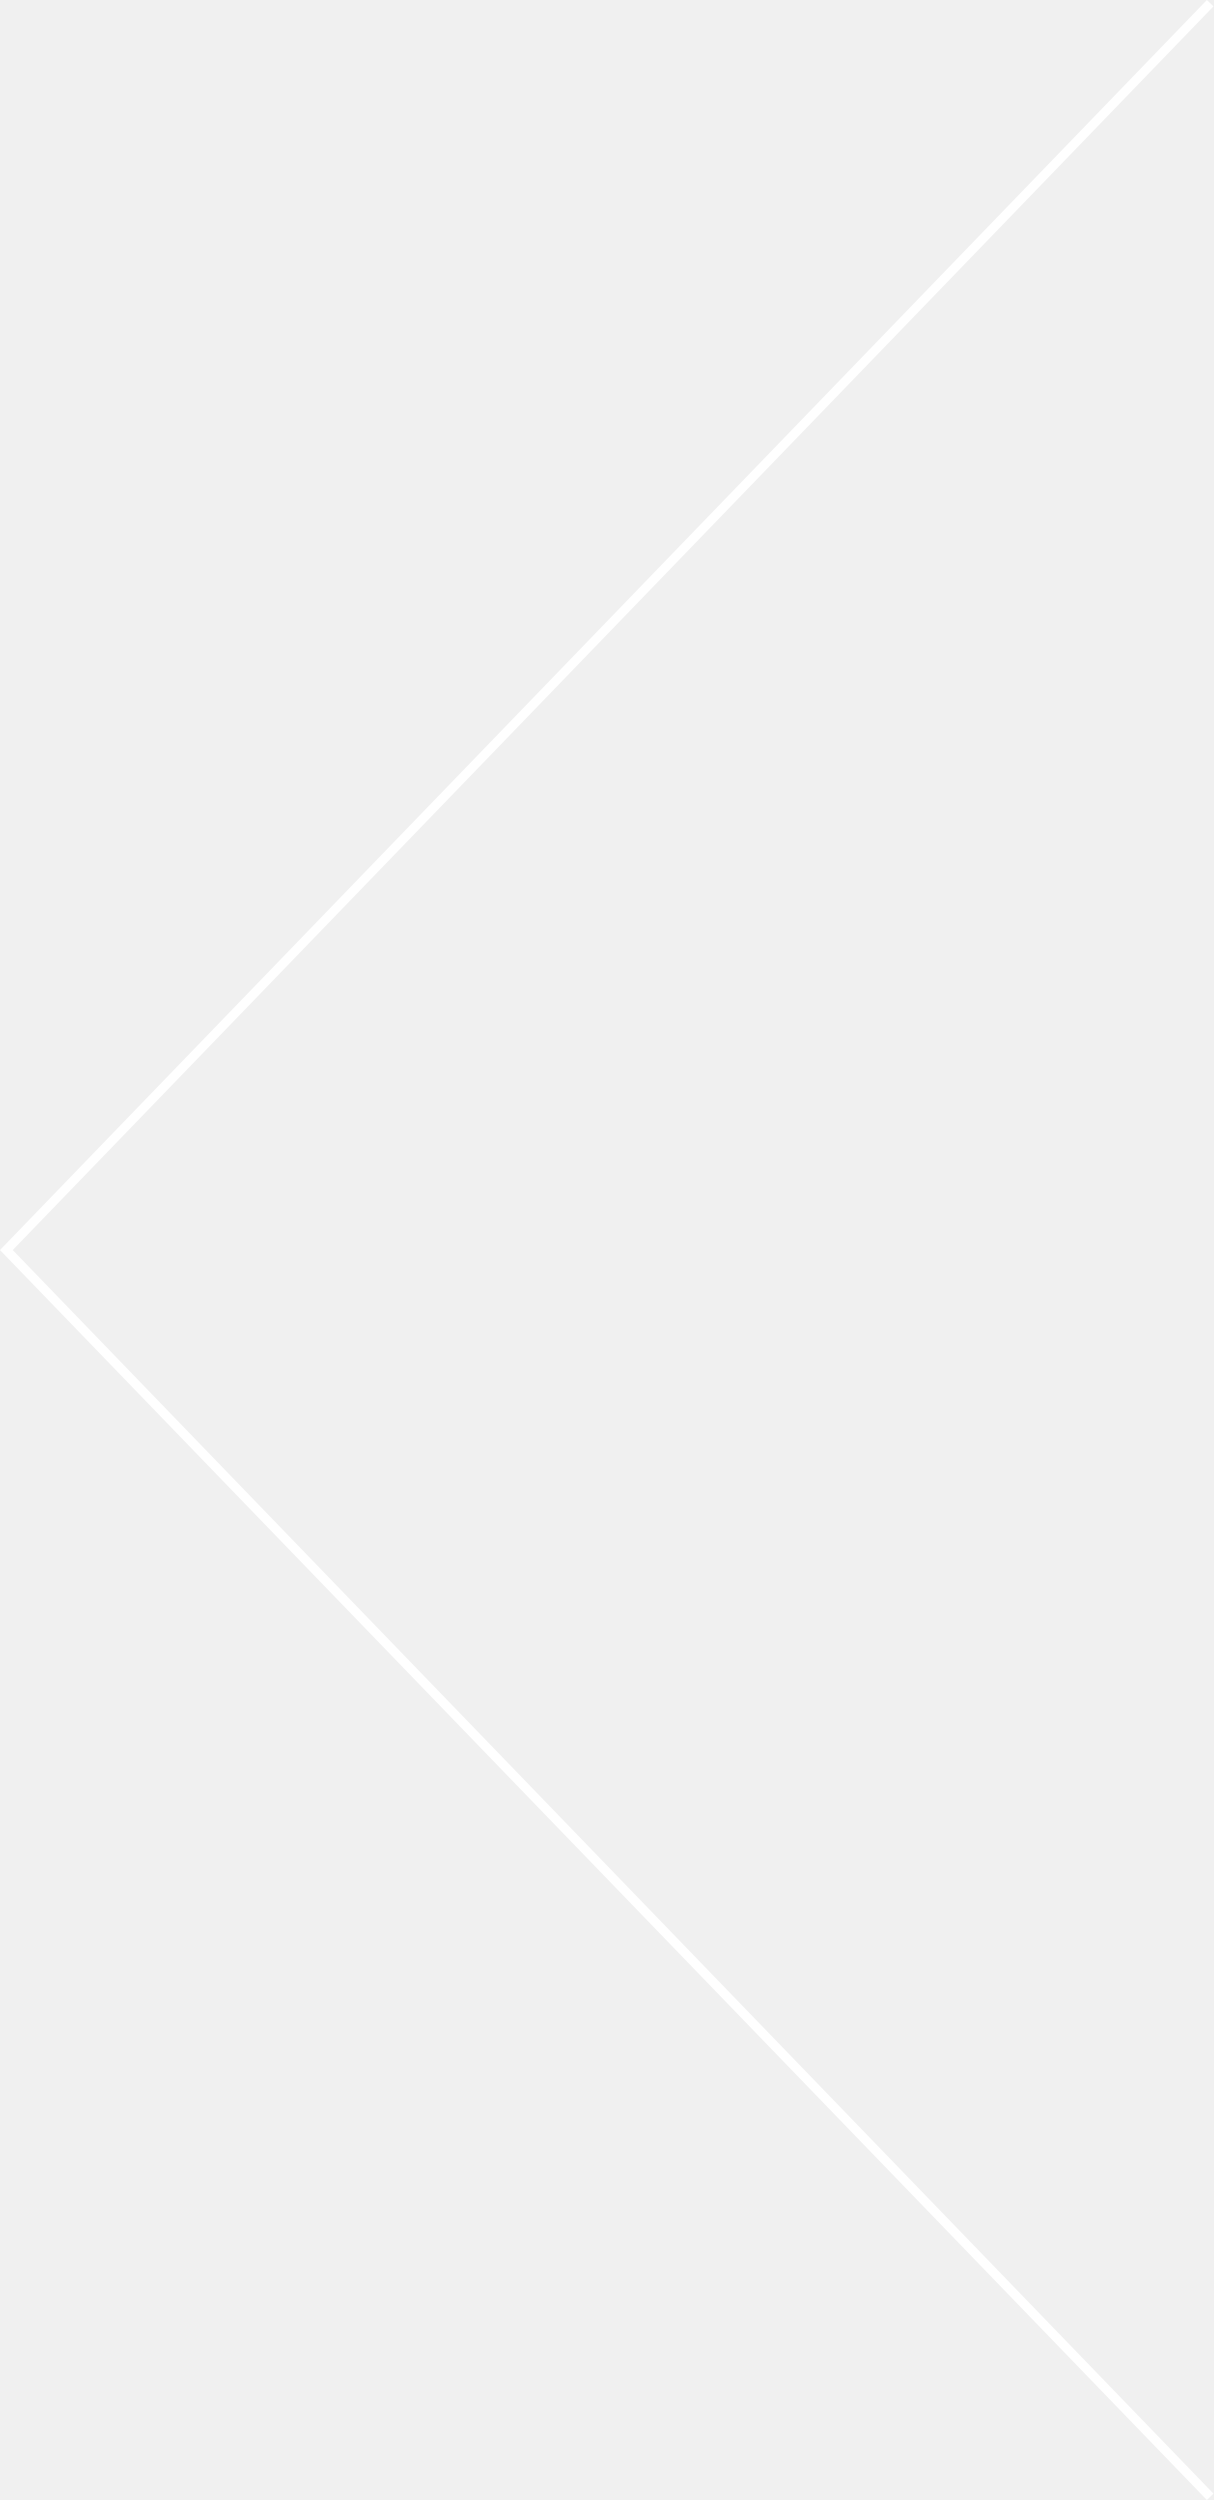
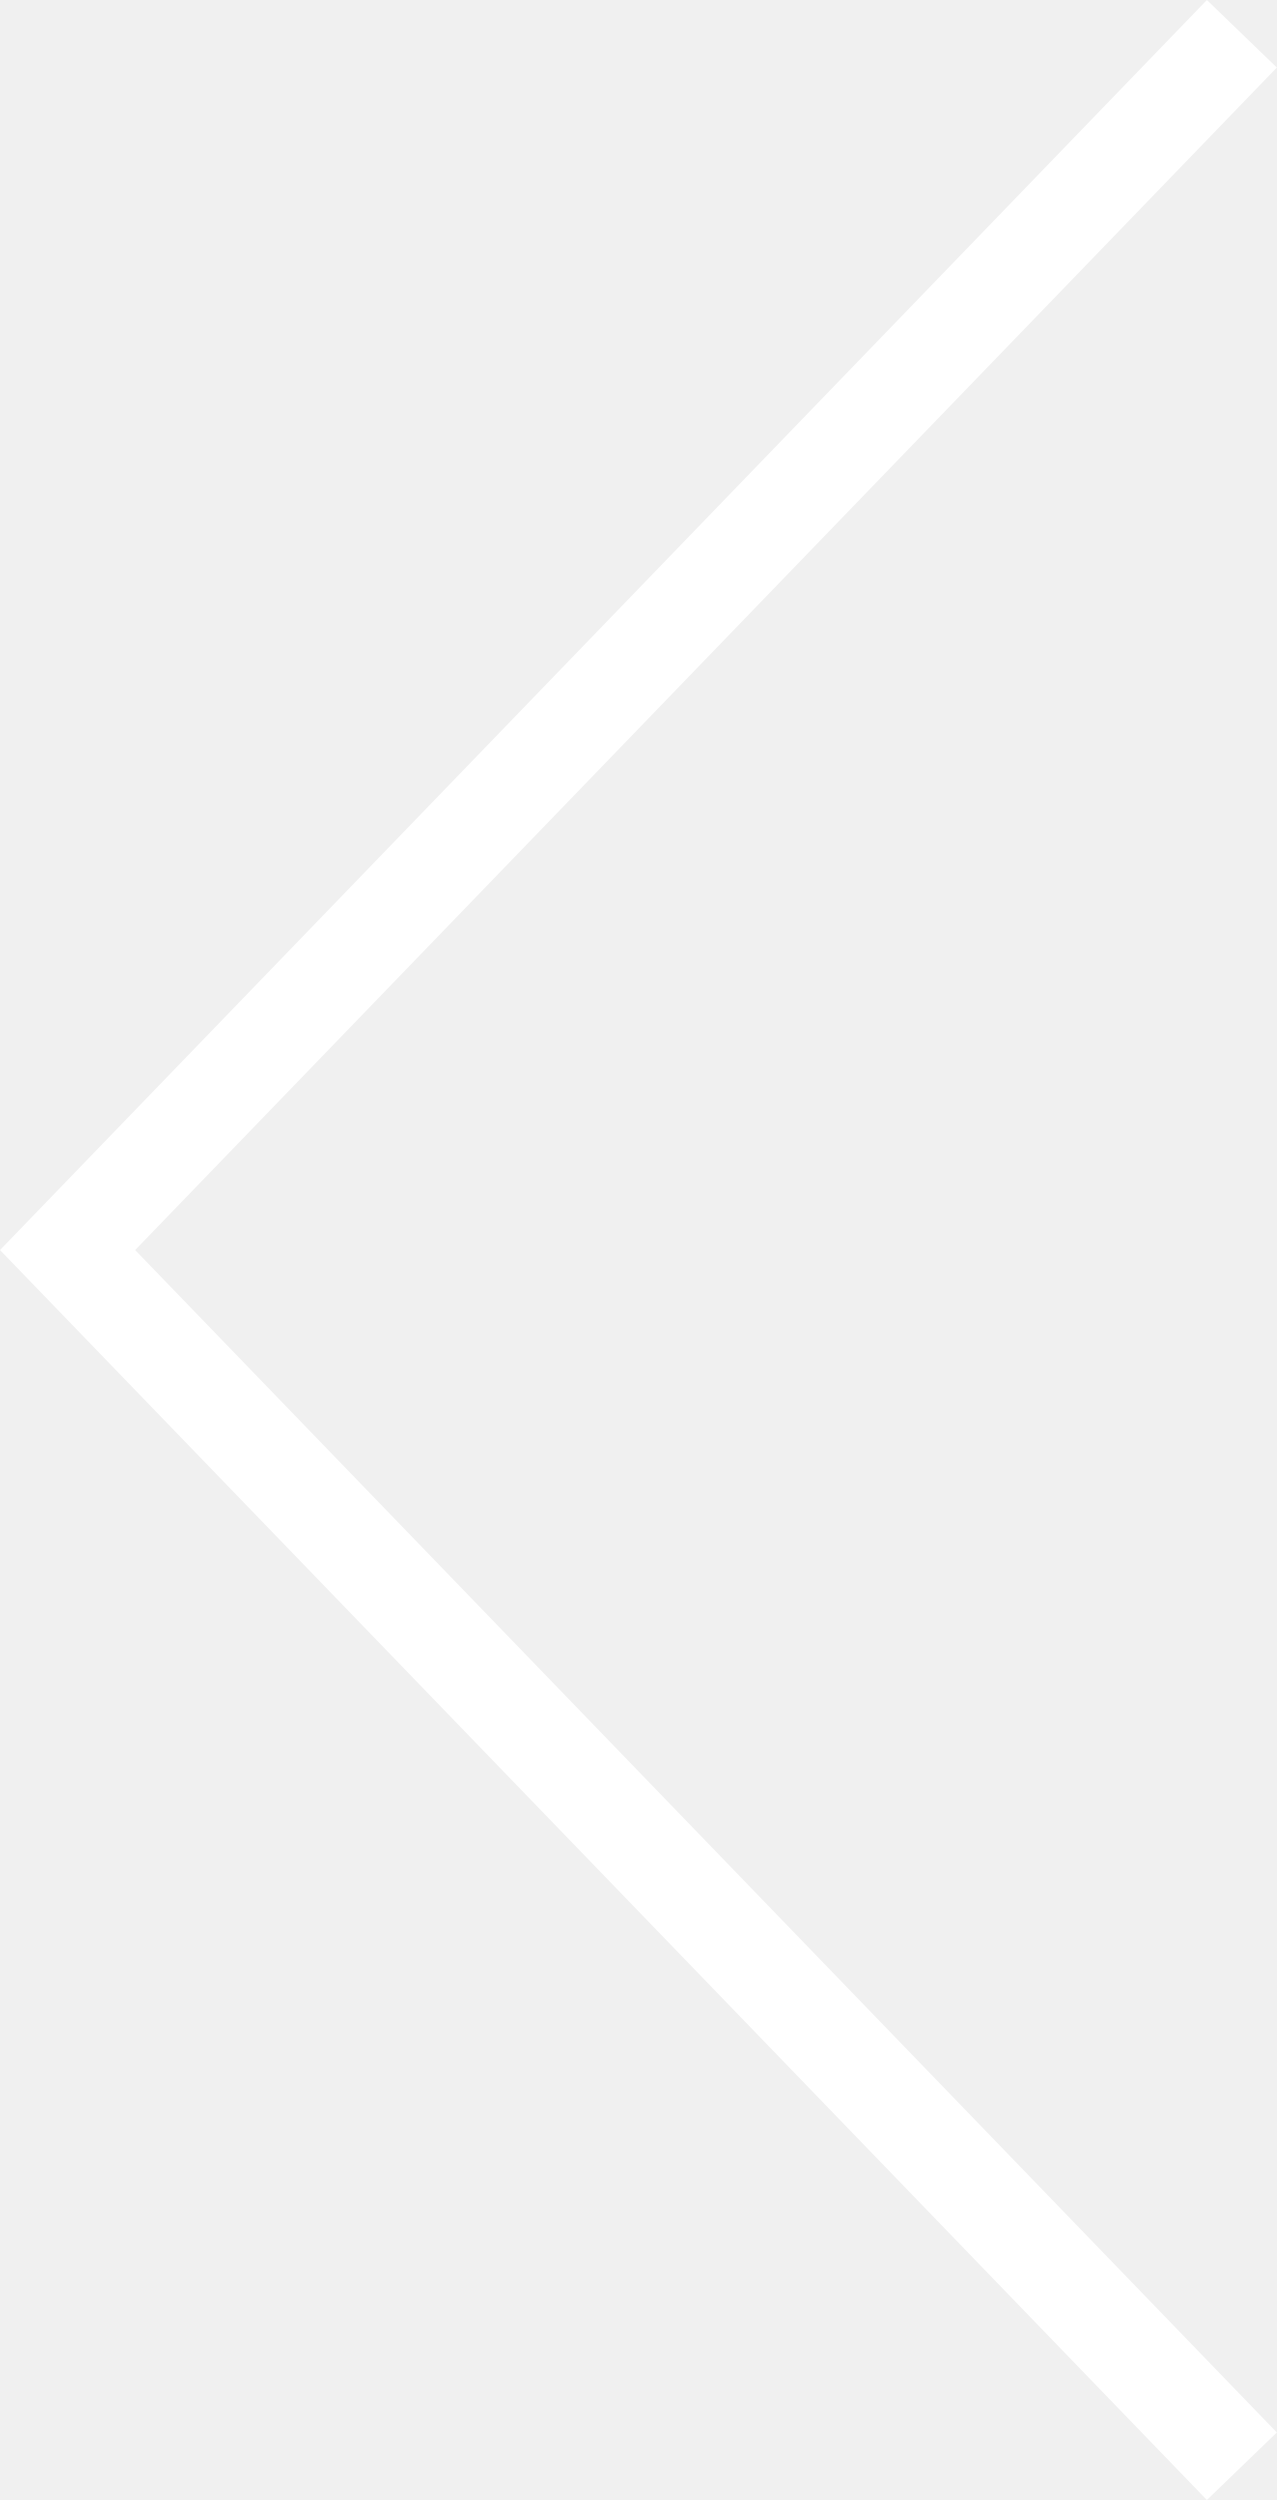
- <svg xmlns="http://www.w3.org/2000/svg" width="12.176mm" height="25.085mm" viewBox="0 0 12.176 25.085" version="1.1" id="svg5">
+ <svg xmlns="http://www.w3.org/2000/svg" width="13.134mm" height="25.716mm" viewBox="0 0 13.134 25.716" version="1.1" id="svg5">
  <defs id="defs2" />
-   <g id="layer1" transform="translate(-142.3351,-99.93794)">
-     <path style="fill:none;stroke:#ffffff;stroke-width:0.092" d="M 154.478,99.97 142.399,112.481 154.478,124.991" id="path594" />
+   <g id="layer1" transform="translate(-141.7038,-99.62245)">
+     <path style="fill:none;stroke:#ffffff;stroke-width:1;stroke-dasharray:none;stroke-opacity:1" d="M 154.478,99.97 142.399,112.481 154.478,124.991" id="path594" />
  </g>
</svg>
